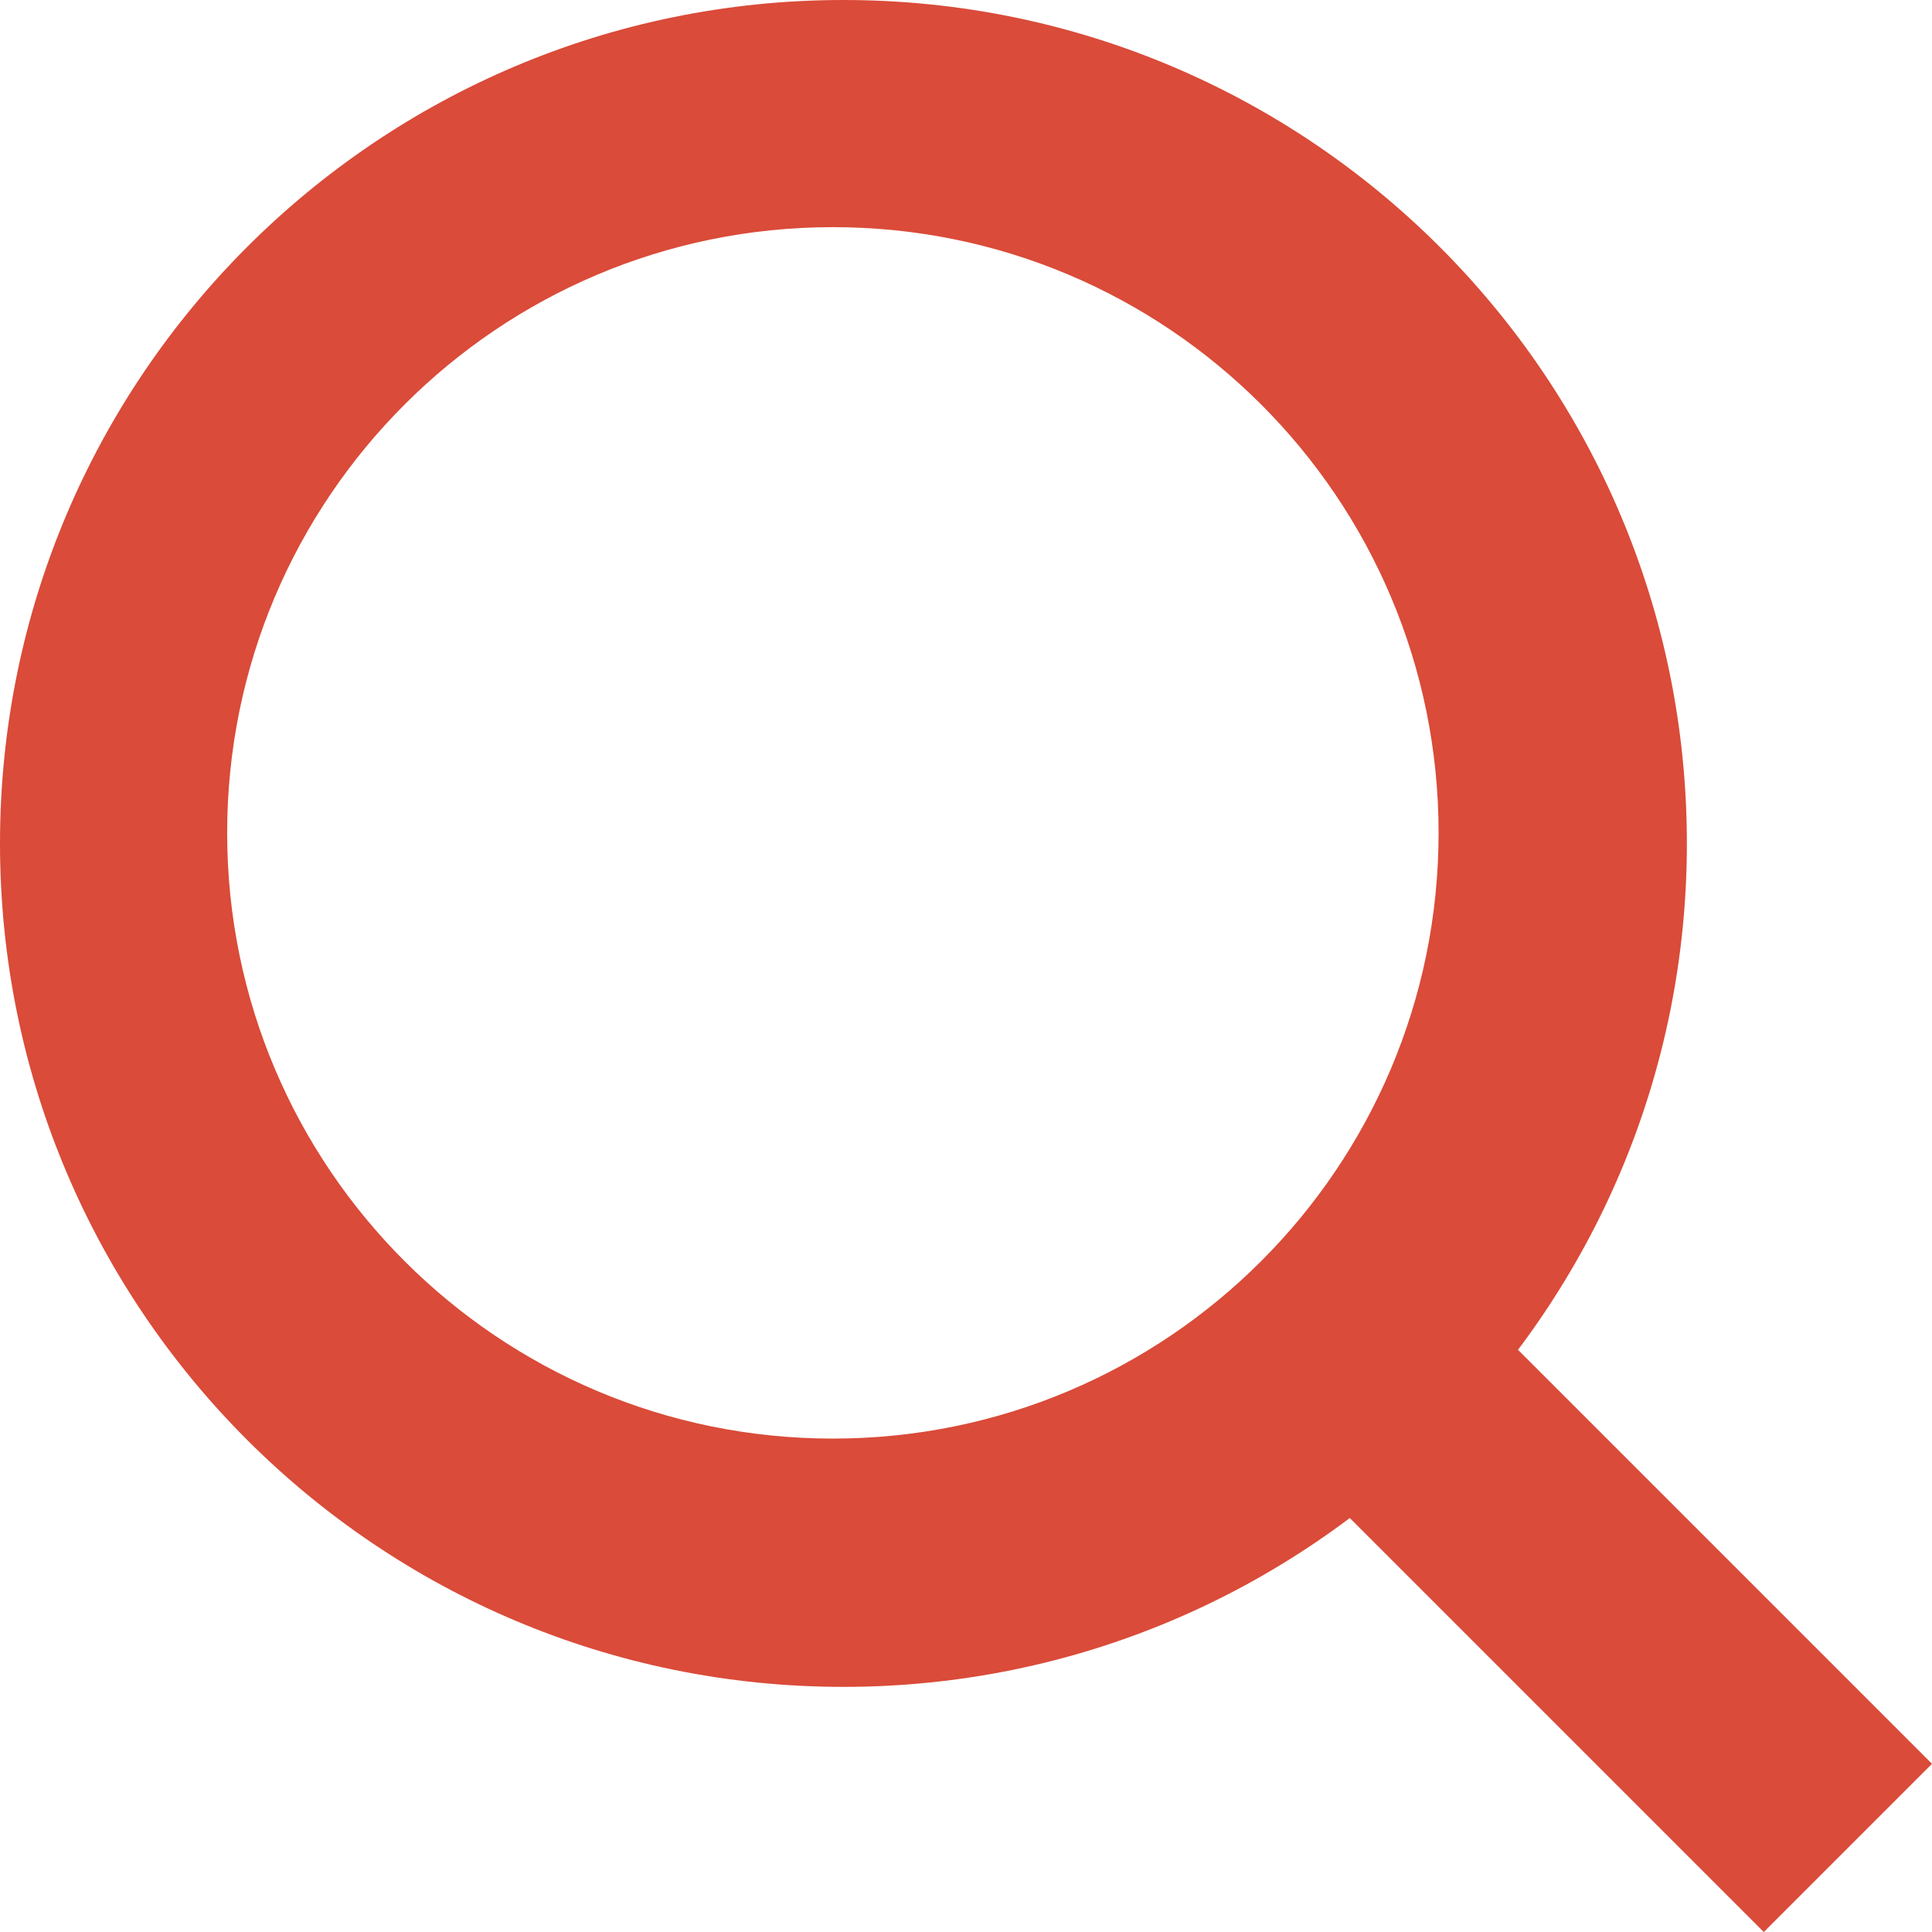
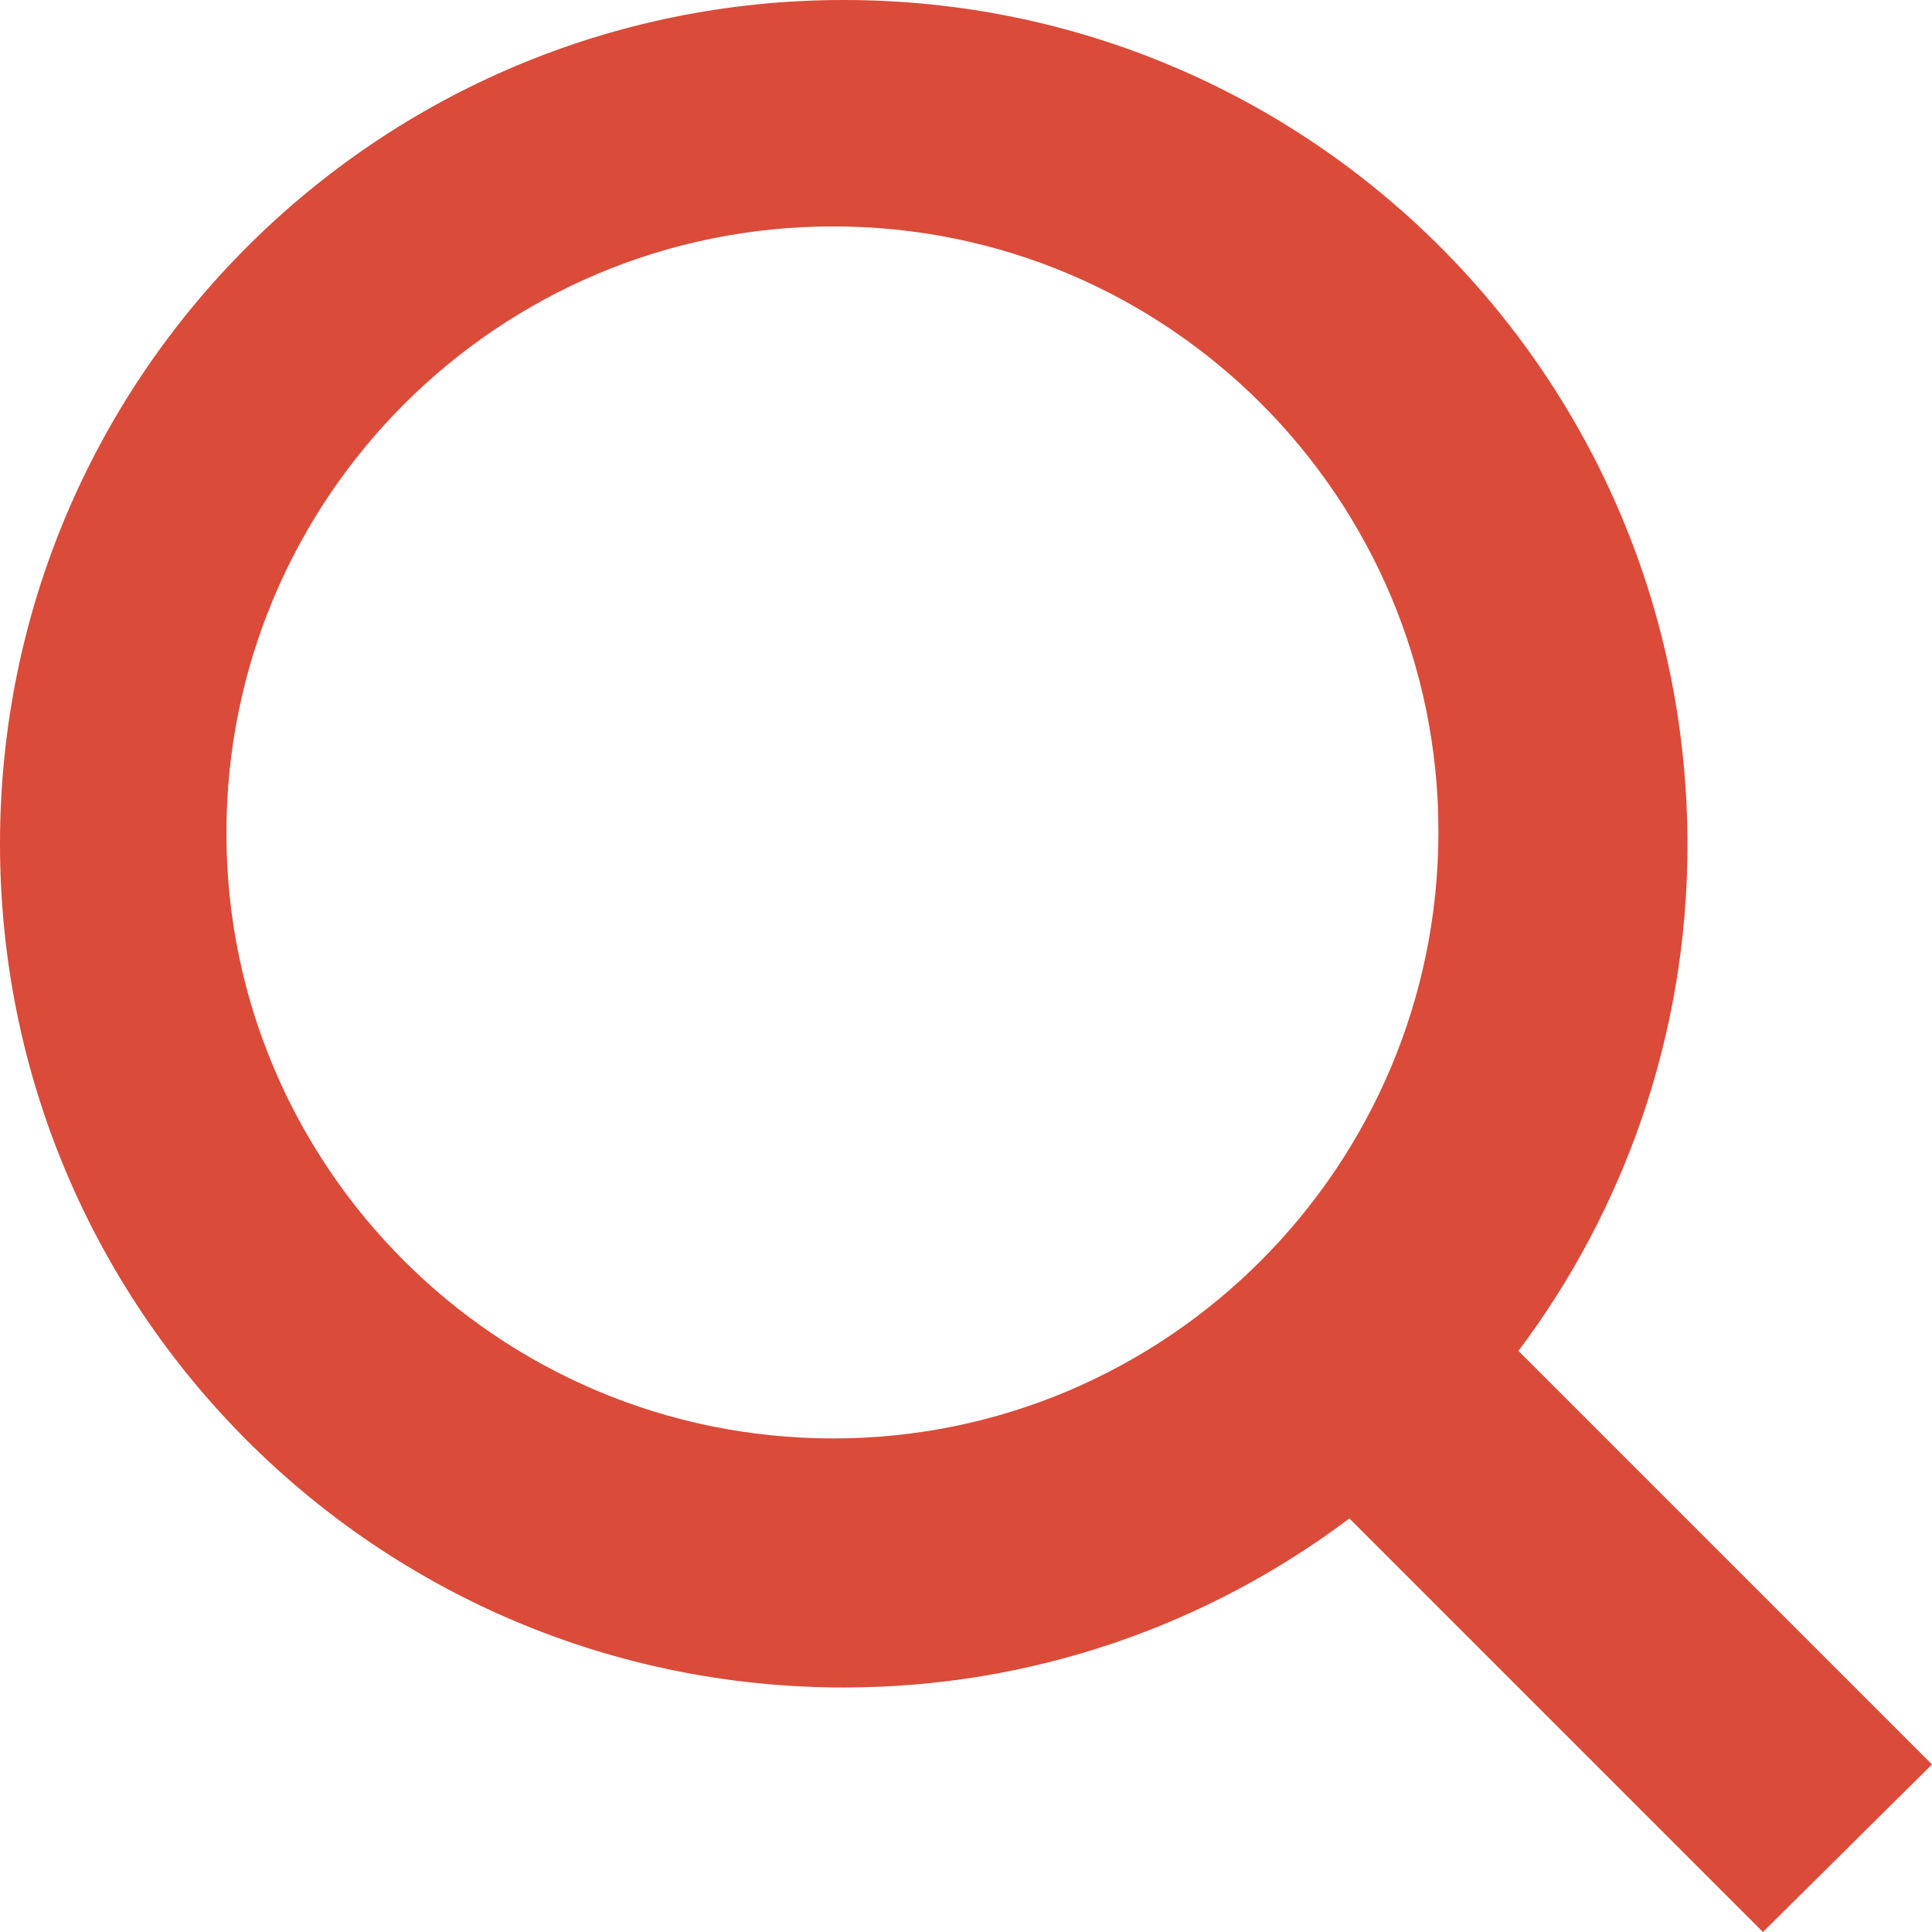
<svg xmlns="http://www.w3.org/2000/svg" version="1.1" id="Layer_1" x="0px" y="0px" viewBox="0 0 128 128" style="enable-background:new 0 0 128 128;" xml:space="preserve">
  <style type="text/css">
	.st0{fill:#DA4B39;}
</style>
-   <g>
-     <path class="st0" d="M55.88,0C25.02,0,0,25.02,0,55.88c0,30.86,25.02,55.88,55.88,55.88s55.88-25.02,55.88-55.88   C111.76,25.02,86.75,0,55.88,0z M55.18,95.31c-22.16,0-40.13-17.97-40.13-40.13c0-22.16,17.96-40.13,40.13-40.13   s40.13,17.96,40.13,40.13C95.31,77.34,77.34,95.31,55.18,95.31z" />
-   </g>
-   <g>
-     <rect x="95.74" y="77.02" transform="matrix(0.7071 -0.7071 0.7071 0.7071 -42.921 103.6204)" class="st0" width="15.76" height="53.2" />
-   </g>
+   <path class="st0" d="M128,116.9l-27.4-27.4c7-9.3,11.2-21,11.2-33.5C111.8,25,86.8,0,55.9,0C25,0,0,25,0,55.9  c0,30.9,25,55.9,55.9,55.9c12.6,0,24.2-4.2,33.5-11.2l27.4,27.4L128,116.9z M55.2,95.3C33,95.3,15,77.3,15,55.2C15,33,33,15,55.2,15  c22.2,0,40.1,18,40.1,40.1C95.3,77.3,77.3,95.3,55.2,95.3z" />
</svg>
